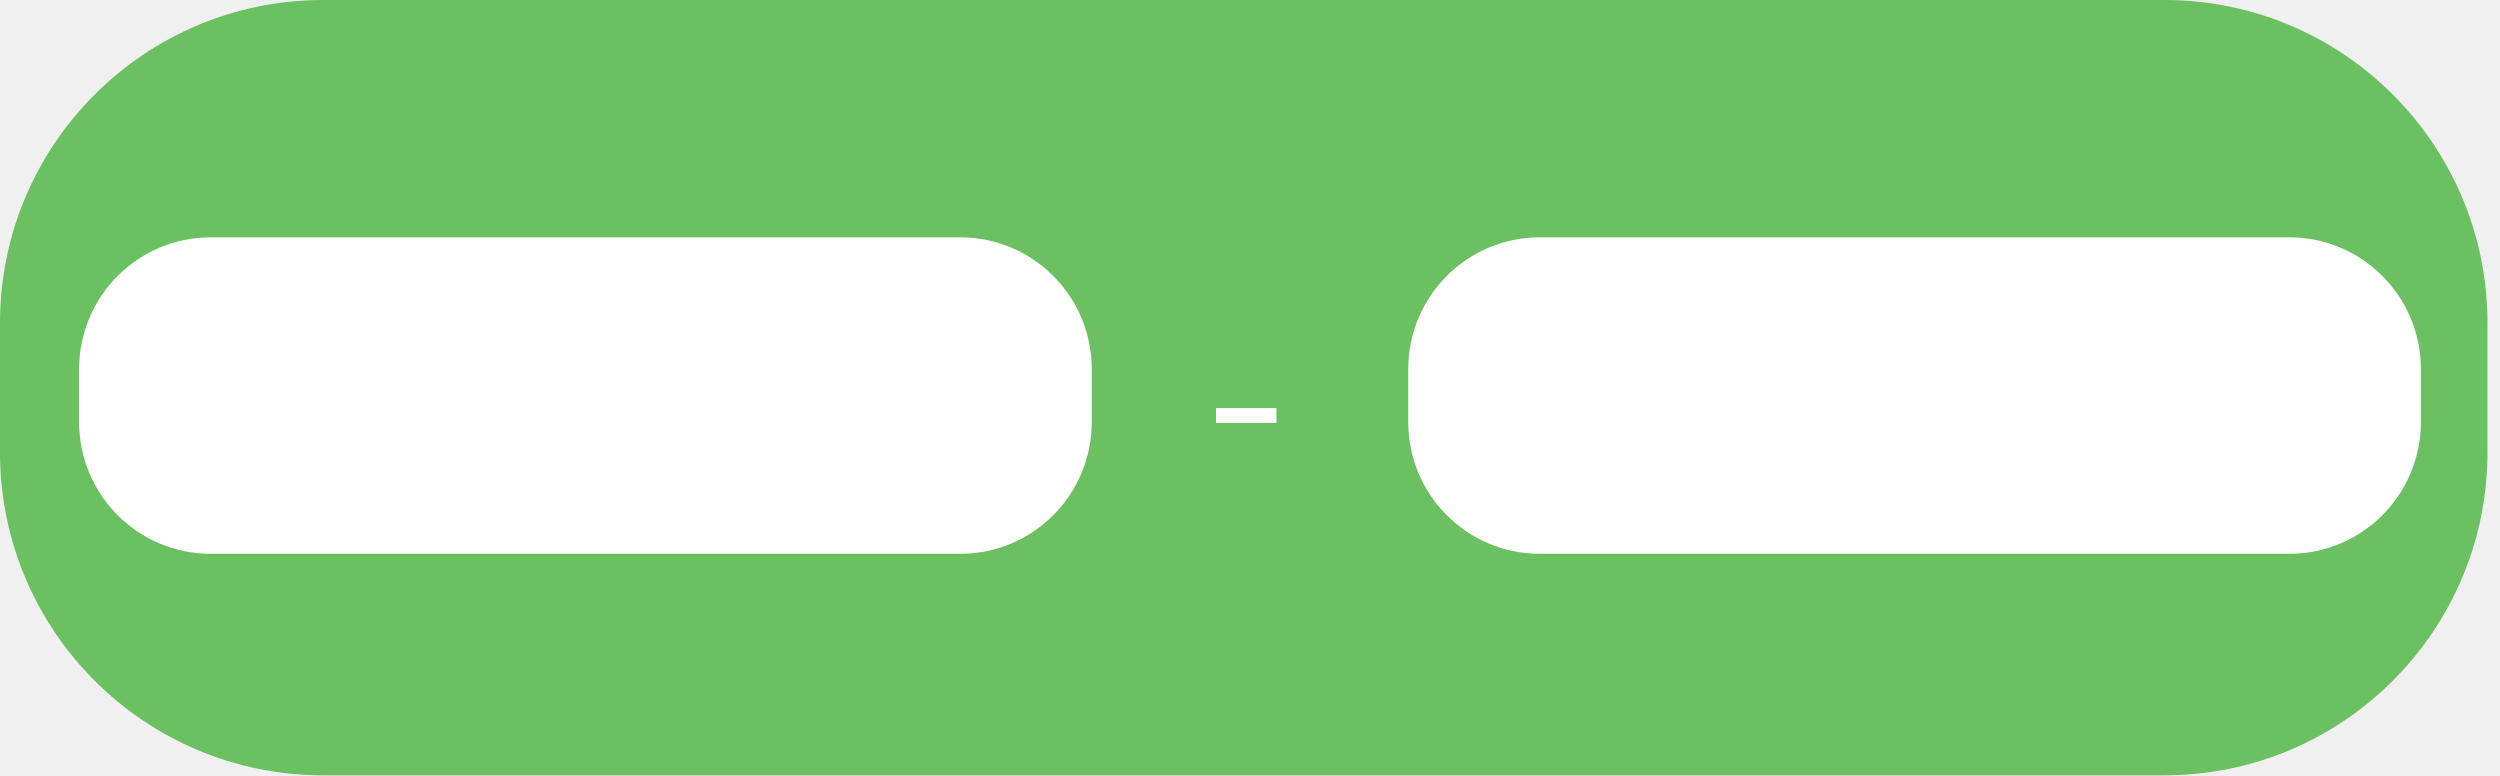
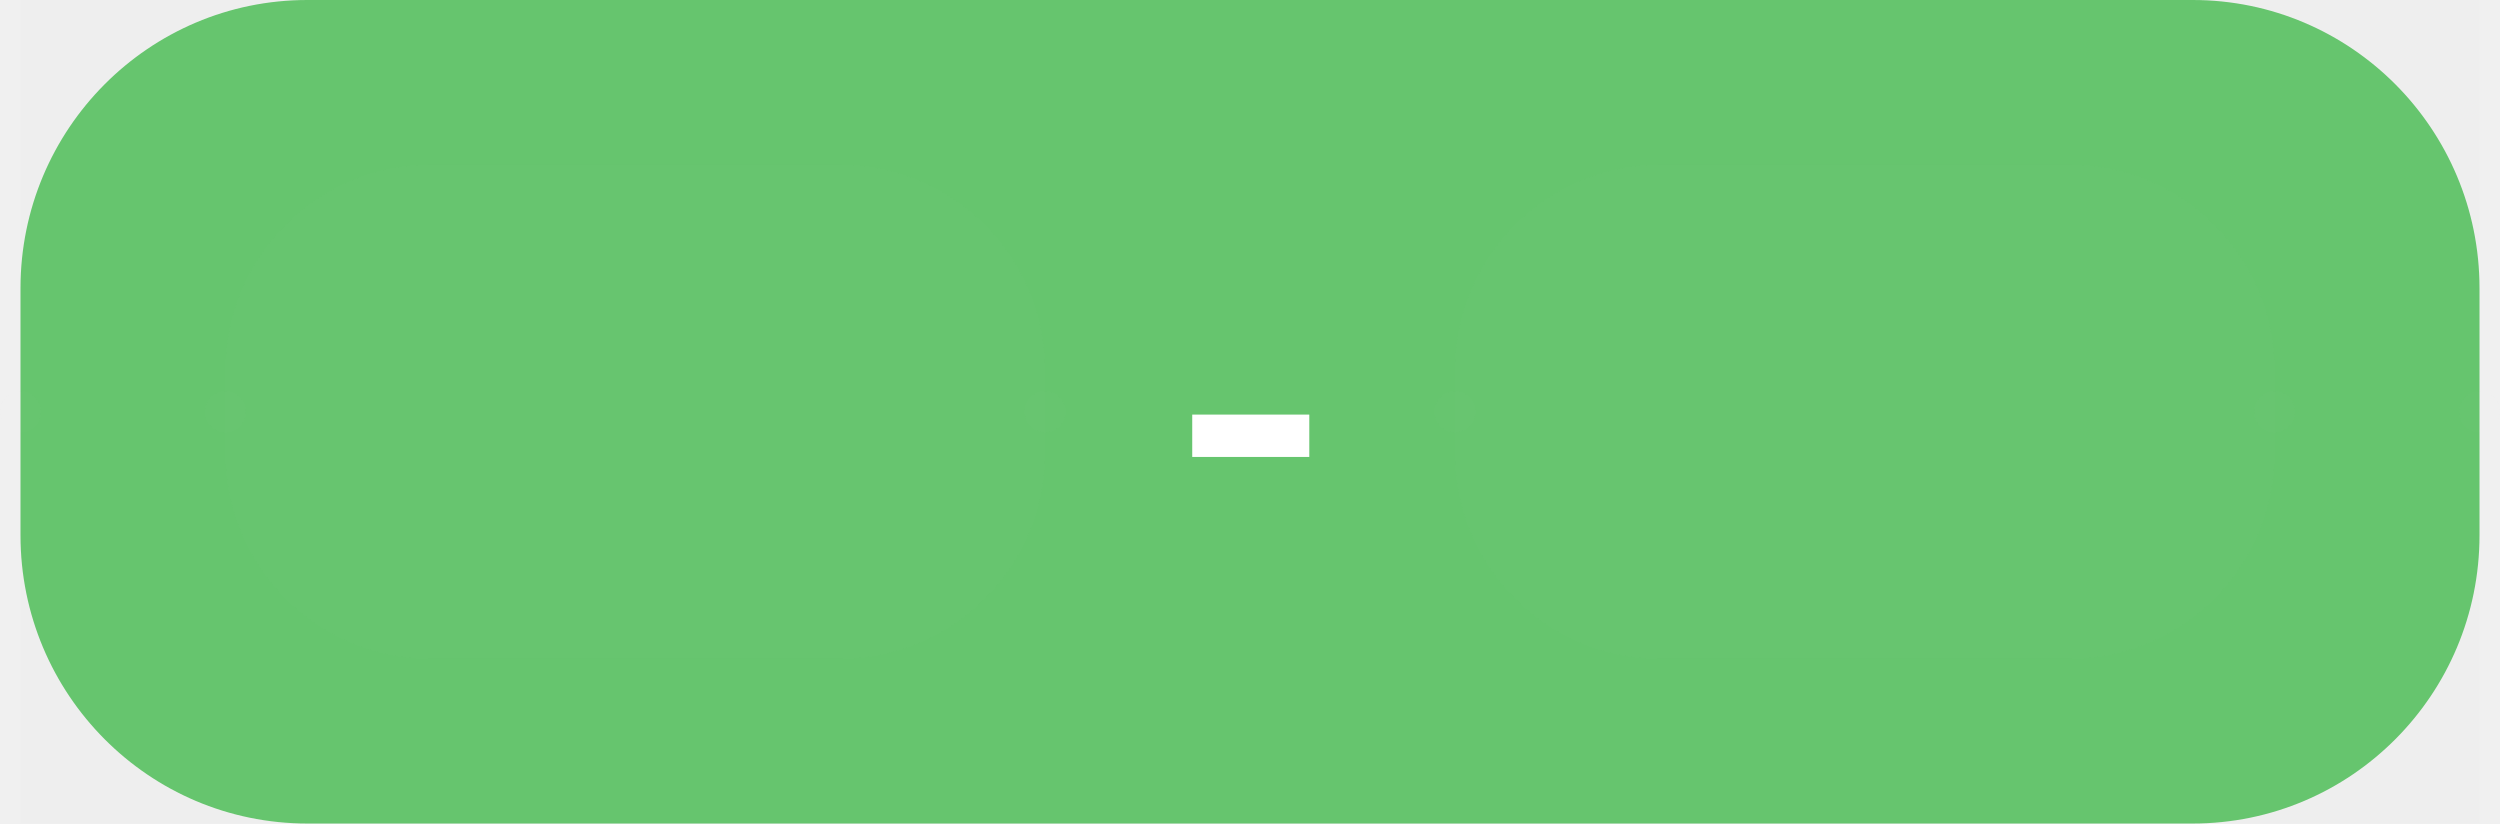
- <svg xmlns="http://www.w3.org/2000/svg" width="158" height="49" viewBox="0 0 158 49" fill="none">
+ <svg xmlns="http://www.w3.org/2000/svg" width="85" height="28" viewBox="0 0 85 28" fill="none">
  <g id="minus_operator">
-     <path id="block_shape" d="M0 20.417C0 9.141 9.141 0 20.417 0H136.792C148.068 0 157.208 9.141 157.208 20.417V28.583C157.208 39.859 148.068 49 136.792 49H20.417C9.141 49 0 39.859 0 28.583V20.417Z" fill="#6BC161" />
-     <g id="block_input">
-       <path id="text" d="M80.671 25.79V26.727H76.852V25.79H80.671Z" fill="white" />
-       <path id="input_2" d="M89 23.333C89 18.731 92.721 15 97.312 15H144.688C149.279 15 153 18.731 153 23.333V26.667C153 31.269 149.279 35 144.688 35H97.312C92.721 35 89 31.269 89 26.667V23.333Z" fill="white" />
-       <path id="input_1" d="M5 23.333C5 18.731 8.721 15 13.312 15H60.688C65.279 15 69 18.731 69 23.333V26.667C69 31.269 65.279 35 60.688 35H13.312C8.721 35 5 31.269 5 26.667V23.333Z" fill="white" />
+     <path id="bbox" opacity="0.01" d="M84.303 0H0.697V28H84.303V0Z" fill="black" />
+     <path id="bodyStretch" d="M74.549 0H10.451C5.064 0 0.697 4.388 0.697 9.8V18.2C0.697 23.612 5.064 28 10.451 28H74.549C79.936 28 84.303 23.612 84.303 18.2V9.8C84.303 4.388 79.936 0 74.549 0Z" fill="#66C56E" />
+     <g id="input:a">
+       <path id="box" opacity="0.01" d="M28.566 5.6H14.631C10.783 5.6 7.664 8.734 7.664 12.6V15.4C7.664 19.266 10.783 22.4 14.631 22.4H28.566C32.413 22.4 35.533 19.266 35.533 15.4V12.6C35.533 8.734 32.413 5.6 28.566 5.6Z" fill="#D9D9D9" />
+       <path id="anchor-input:a-left" opacity="0.01" d="M7.664 14.7C8.049 14.7 8.361 14.387 8.361 14C8.361 13.613 8.049 13.3 7.664 13.3C7.279 13.3 6.967 13.613 6.967 14C6.967 14.387 7.279 14.7 7.664 14.7Z" fill="#D9D9D9" />
+       <path id="anchor-input:a-right" opacity="0.01" d="M35.533 14.7C35.918 14.7 36.23 14.387 36.23 14C36.23 13.613 35.918 13.3 35.533 13.3C35.148 13.3 34.836 13.613 34.836 14C34.836 14.387 35.148 14.7 35.533 14.7Z" fill="#D9D9D9" />
    </g>
+     <g id="input:b">
+       <path id="box_2" opacity="0.01" d="M70.369 5.6H56.434C52.587 5.6 49.467 8.734 49.467 12.6V15.4C49.467 19.266 52.587 22.4 56.434 22.4H70.369C74.217 22.4 77.336 19.266 77.336 15.4V12.6C77.336 8.734 74.217 5.6 70.369 5.6Z" fill="#D9D9D9" />
+       <path id="anchor-input:b-left" opacity="0.01" d="M49.467 14.7C49.852 14.7 50.164 14.387 50.164 14C50.164 13.613 49.852 13.3 49.467 13.3C49.082 13.3 48.77 13.613 48.77 14C48.77 14.387 49.082 14.7 49.467 14.7Z" fill="#D9D9D9" />
+       <path id="anchor-input:b-right" opacity="0.01" d="M77.336 14.7C77.721 14.7 78.033 14.387 78.033 14C78.033 13.613 77.721 13.3 77.336 13.3C76.951 13.3 76.639 13.613 76.639 14C76.639 14.387 76.951 14.7 77.336 14.7Z" fill="#D9D9D9" />
+     </g>
+     <path id="anchor:input-left" opacity="0.01" d="M0.697 14.7C1.082 14.7 1.393 14.387 1.393 14C1.393 13.613 1.082 13.3 0.697 13.3C0.312 13.3 0 13.613 0 14C0 14.387 0.312 14.7 0.697 14.7Z" fill="#D9D9D9" />
+     <path id="anchor:input-right" opacity="0.01" d="M84.303 14.7C84.688 14.7 85 14.387 85 14C85 13.613 84.688 13.3 84.303 13.3C83.918 13.3 83.607 13.613 83.607 14C83.607 14.387 83.918 14.7 84.303 14.7Z" fill="#D9D9D9" />
+     <path id="text" d="M44.516 14.096V15.536H40.536V14.096H44.516Z" fill="white" />
  </g>
</svg>
